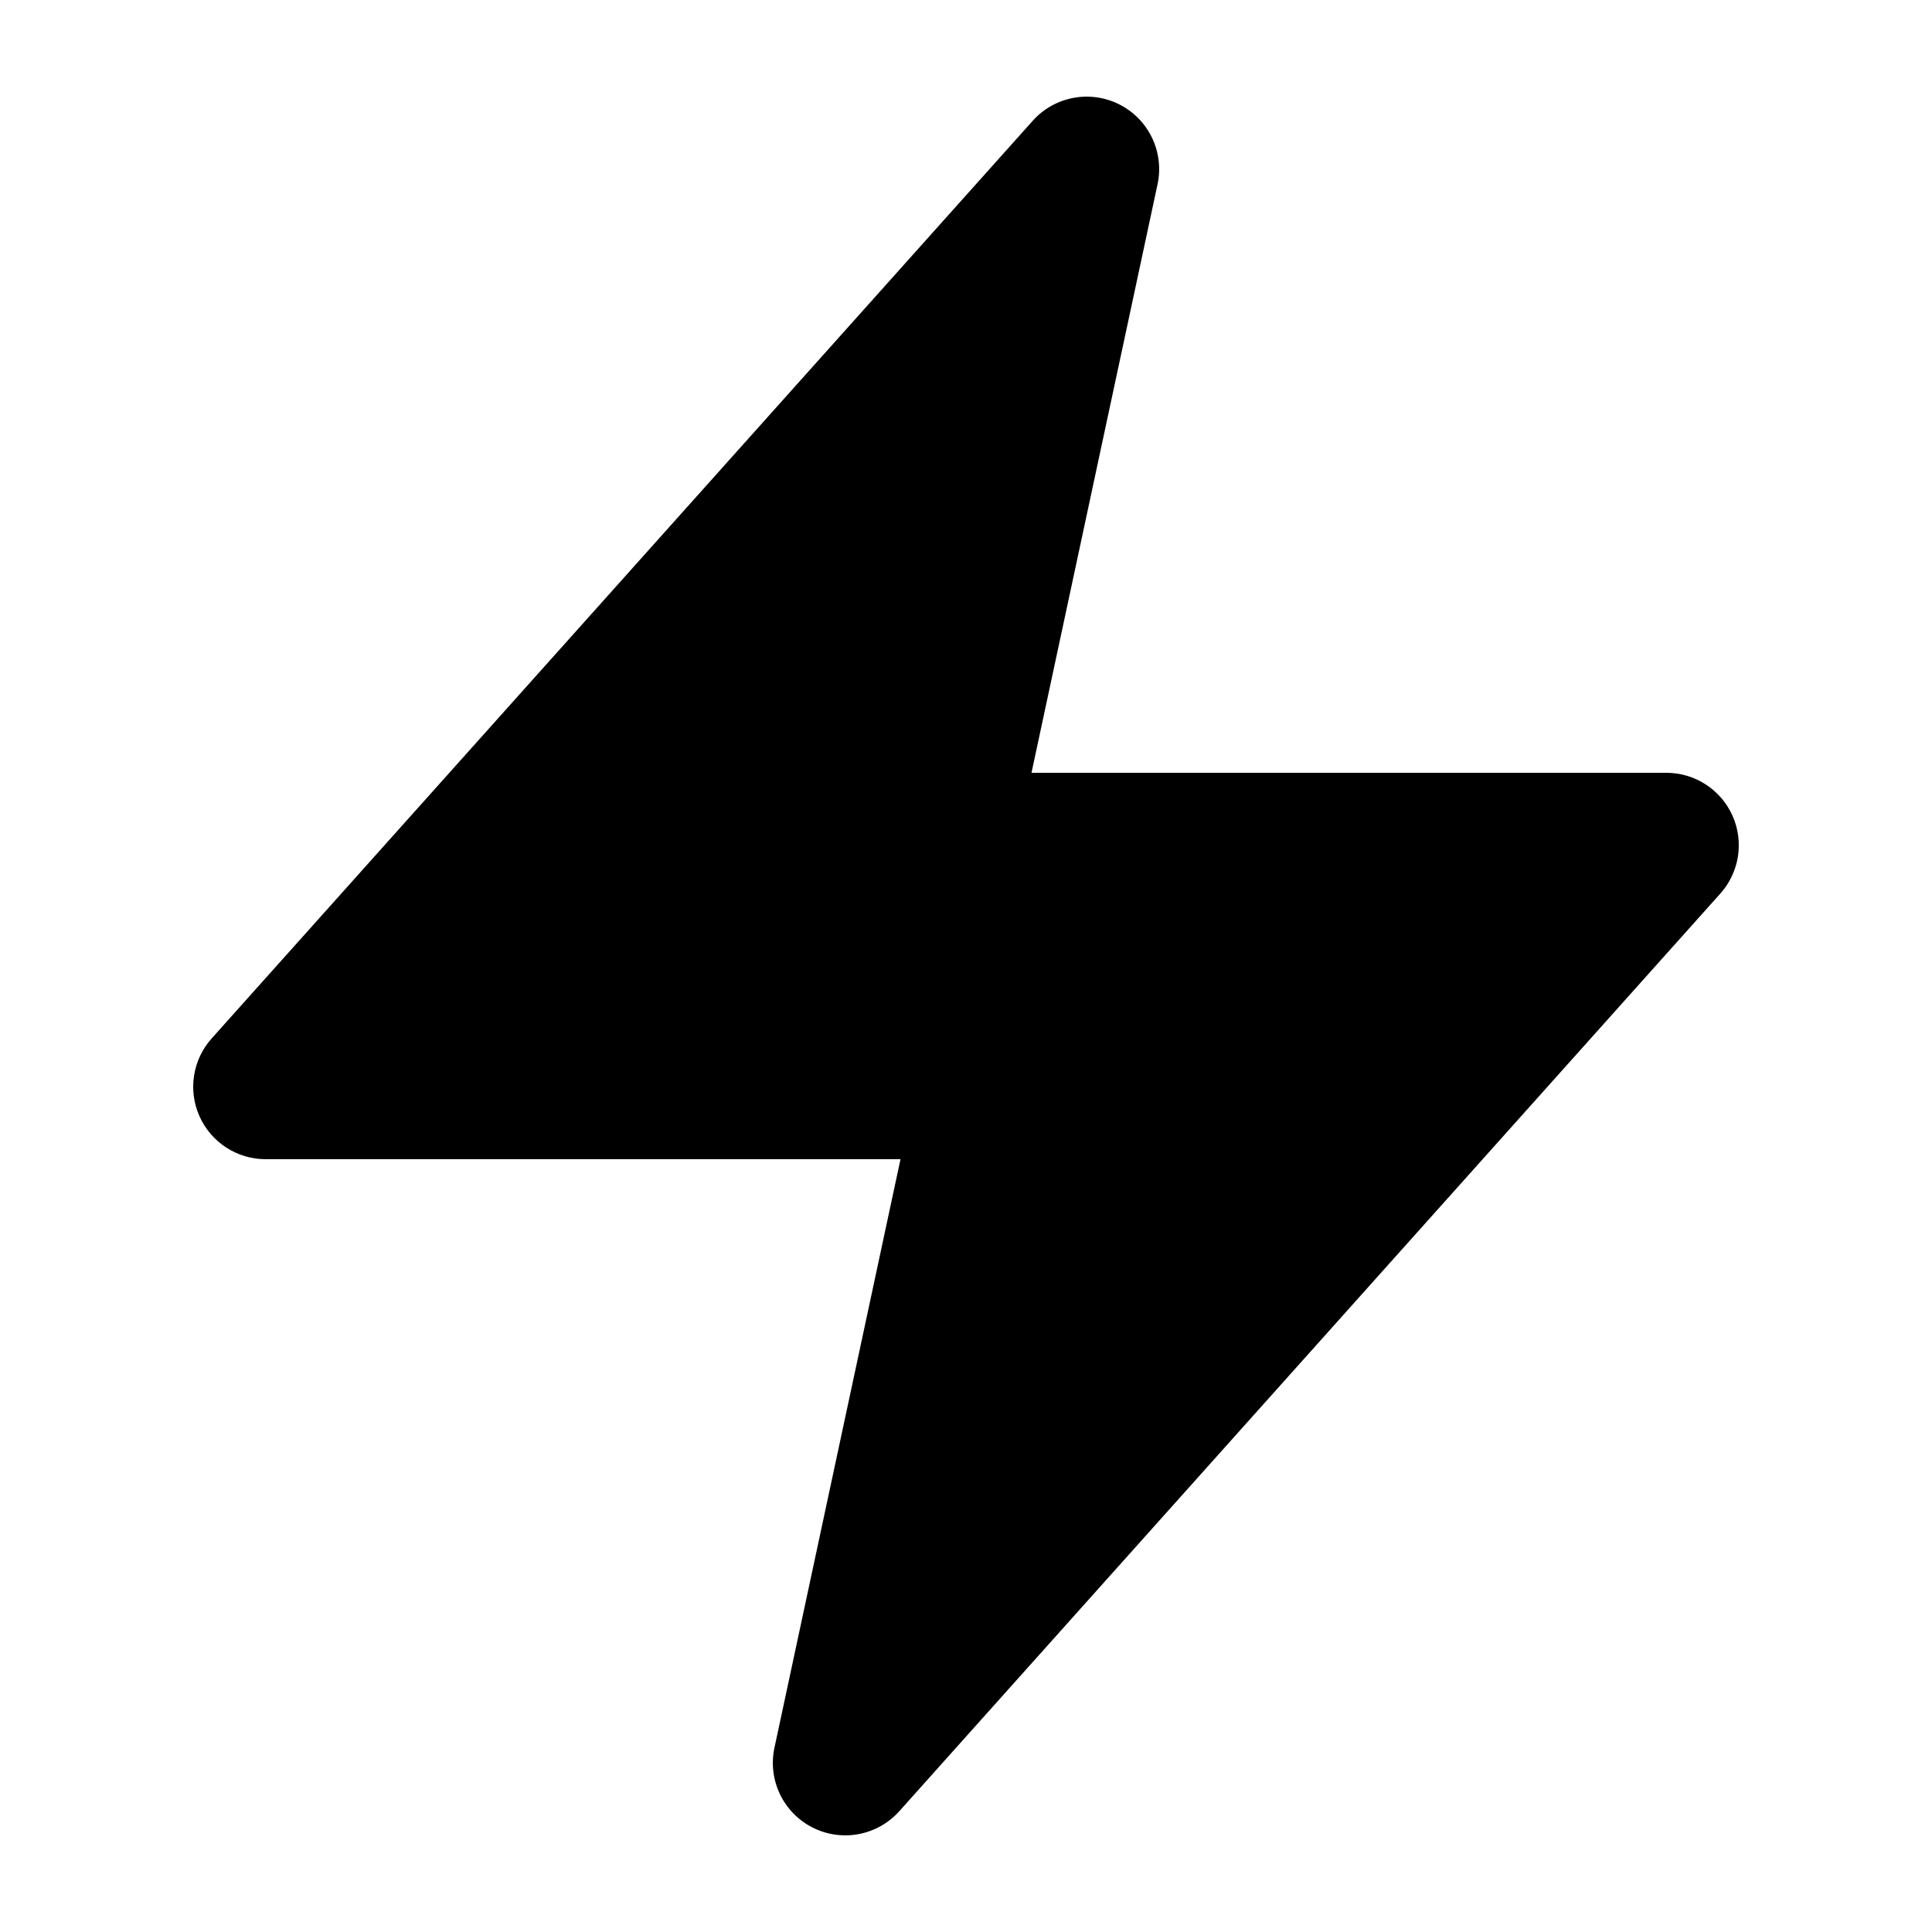
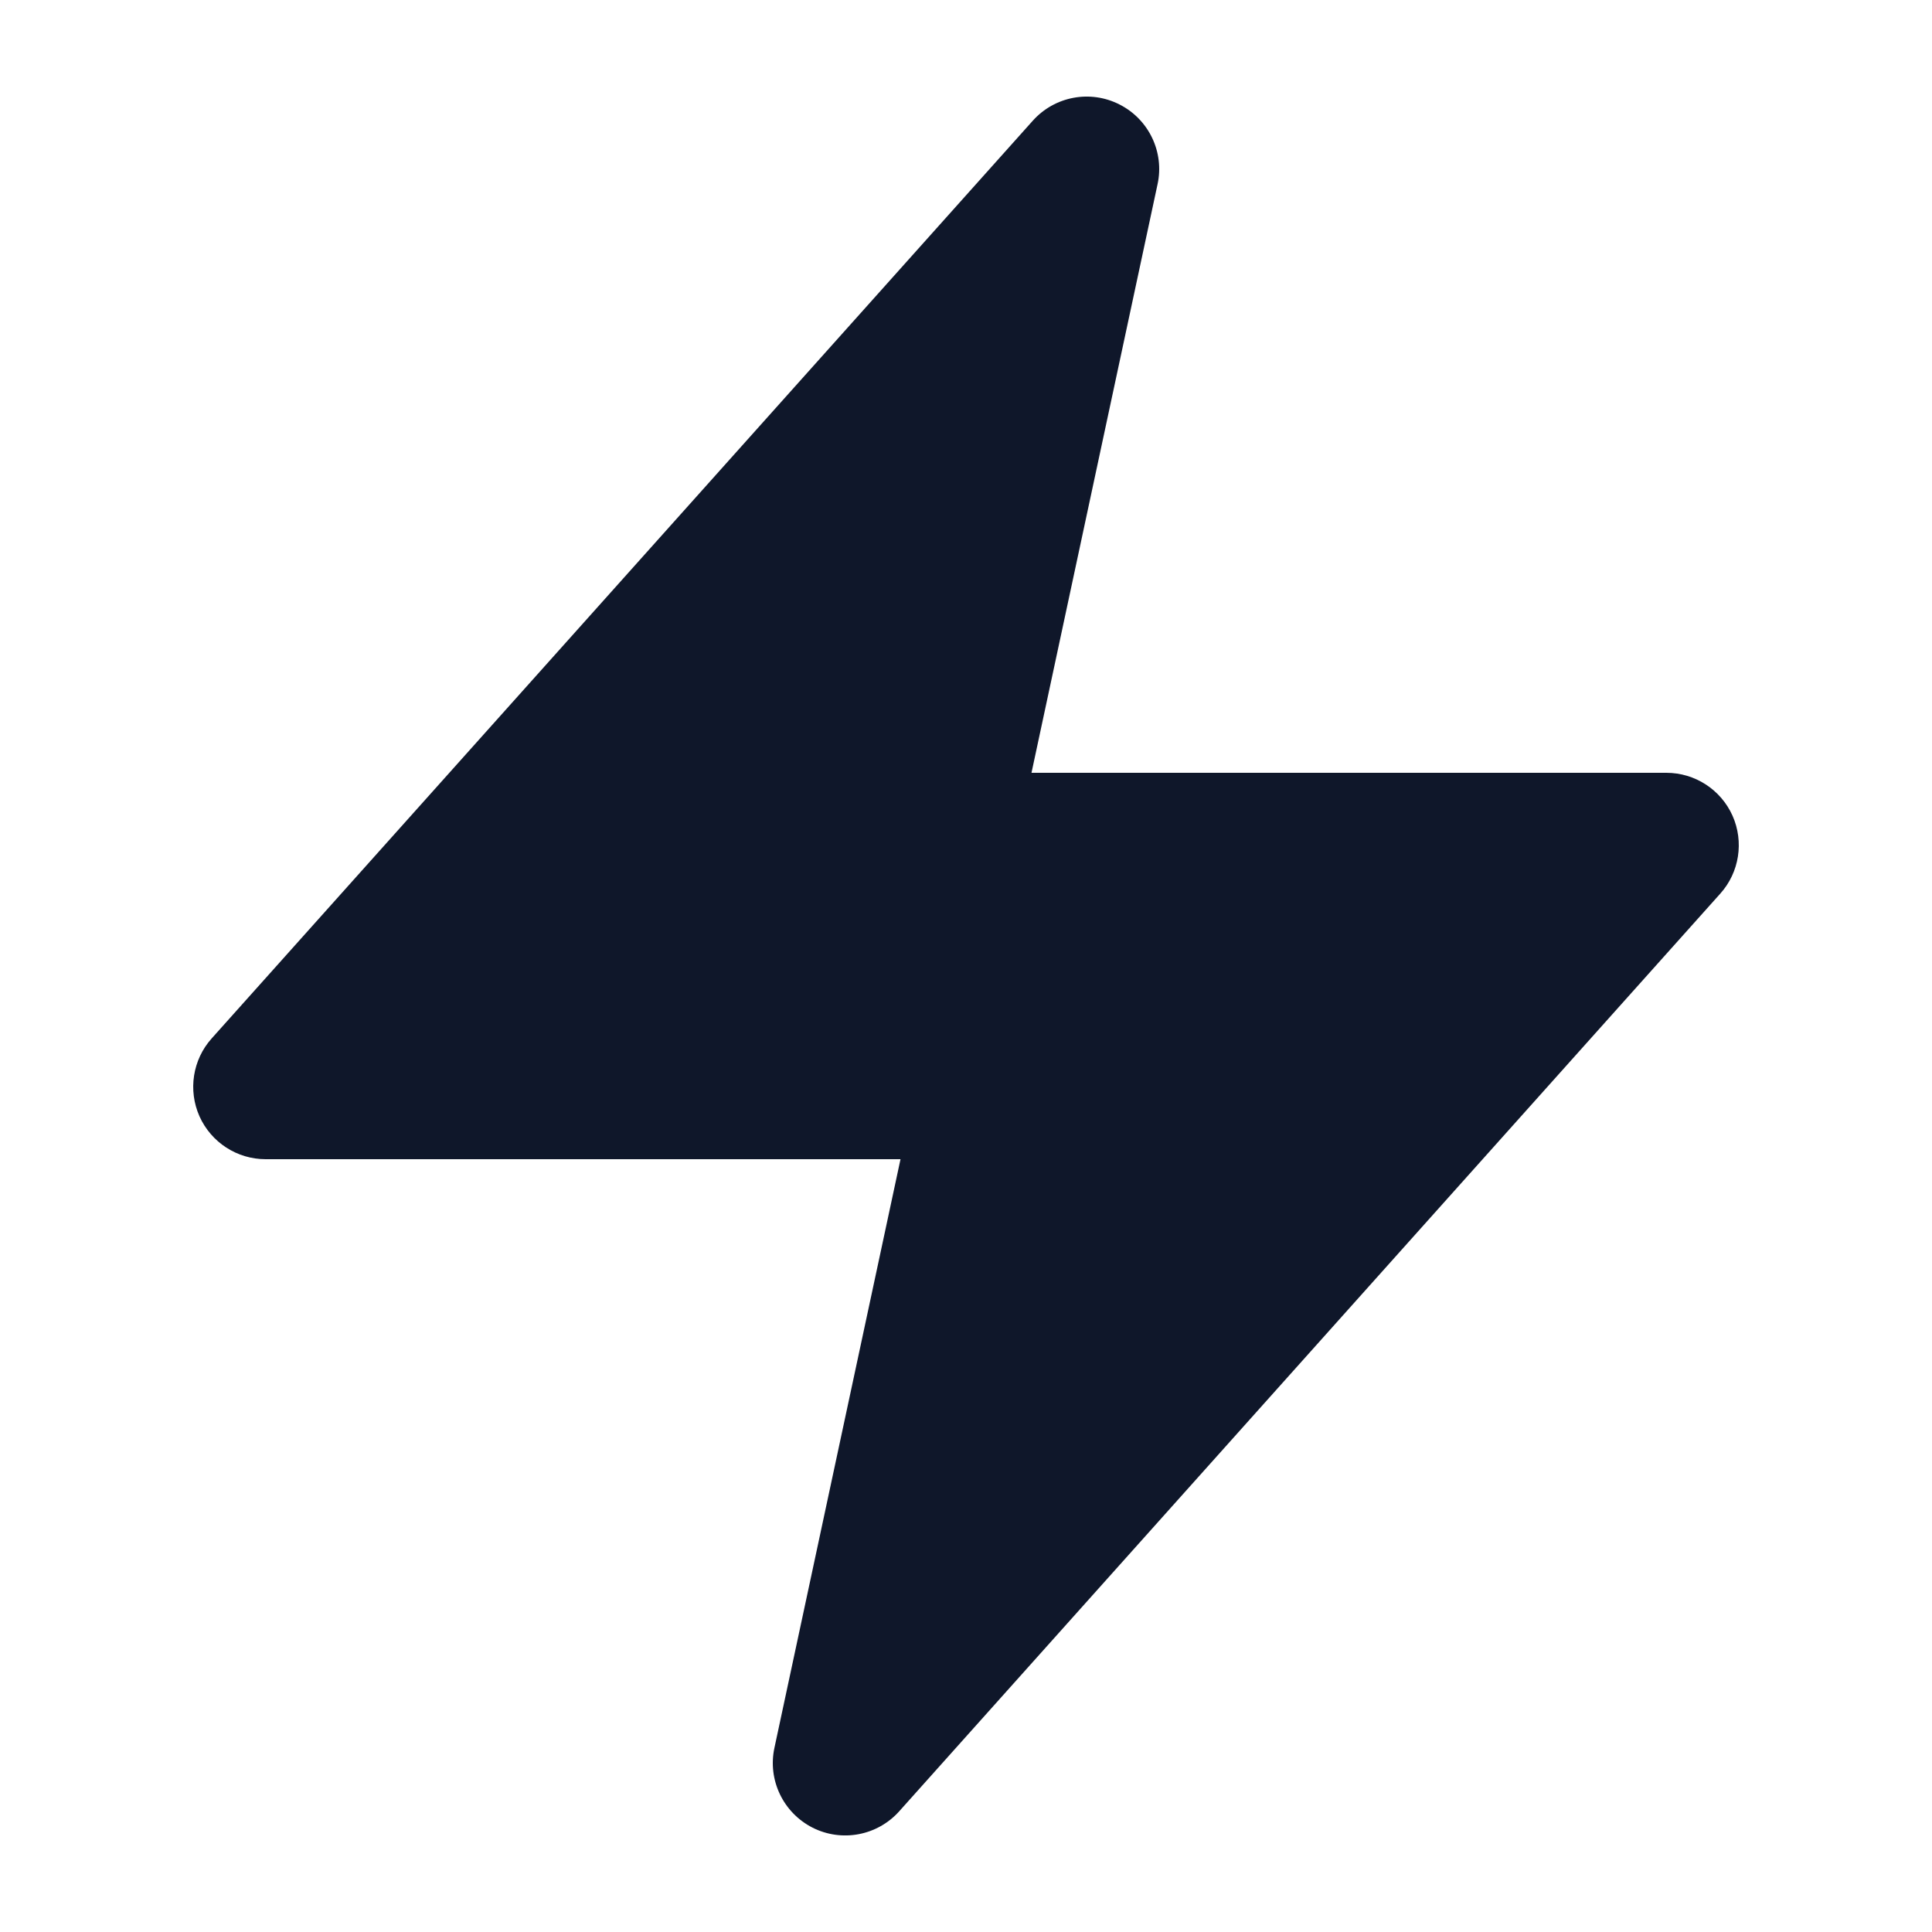
- <svg xmlns="http://www.w3.org/2000/svg" viewBox="0 0 20 20" fill="currentColor" aria-hidden="true">
-   <path d="M11.983 1.907a.75.75 0 00-1.292-.657l-8.5 9.5A.75.75 0 002.75 12h6.572l-1.305 6.093a.75.75 0 001.292.657l8.5-9.5A.75.75 0 0017.25 8h-6.572l1.305-6.093z" />
+ <svg xmlns="http://www.w3.org/2000/svg" width="20" height="20" viewBox="0 0 20 20" fill="none">
+   <path d="M11.983 1.907C12.055 1.575 11.893 1.236 11.59 1.082C11.287 0.927 10.918 0.996 10.691 1.25L2.191 10.75C1.994 10.97 1.945 11.286 2.065 11.556C2.186 11.826 2.454 12 2.75 12H9.322L8.017 18.093C7.945 18.425 8.107 18.764 8.41 18.919C8.713 19.073 9.082 19.004 9.309 18.75L17.809 9.25C18.006 9.03 18.055 8.714 17.935 8.444C17.814 8.174 17.546 8 17.25 8H10.678L11.983 1.907Z" fill="#0F172A" />
</svg>
